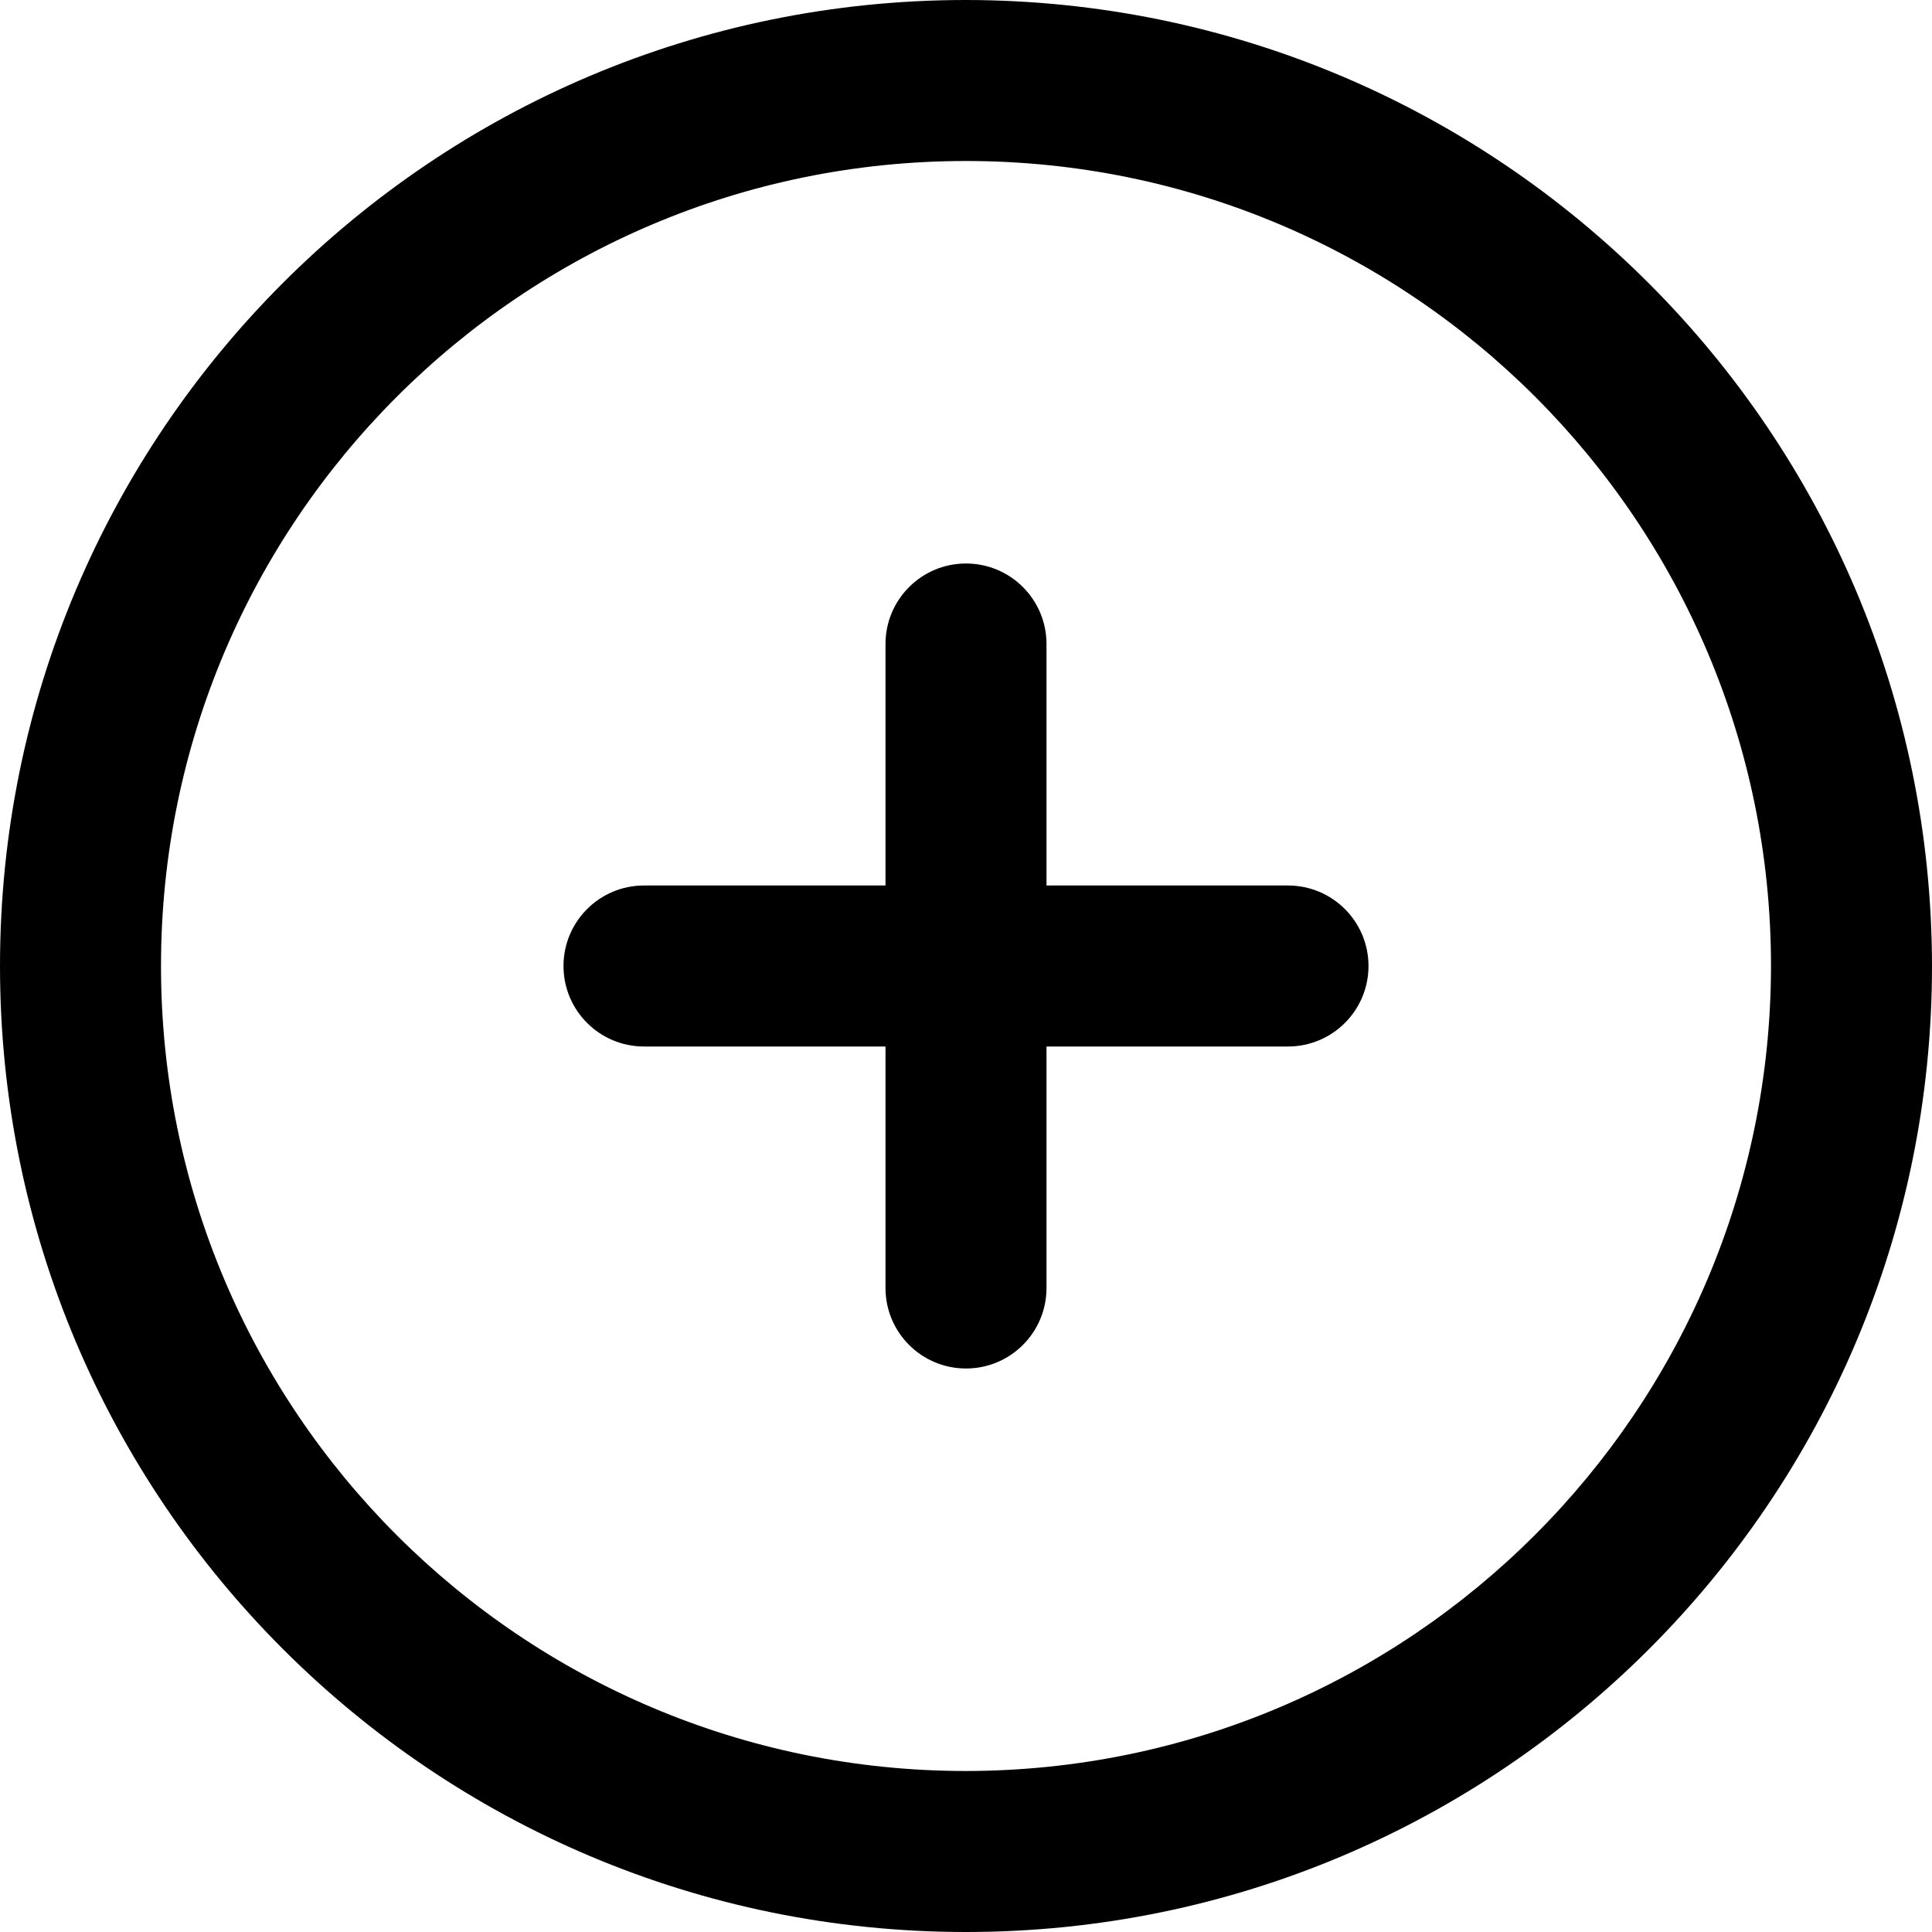
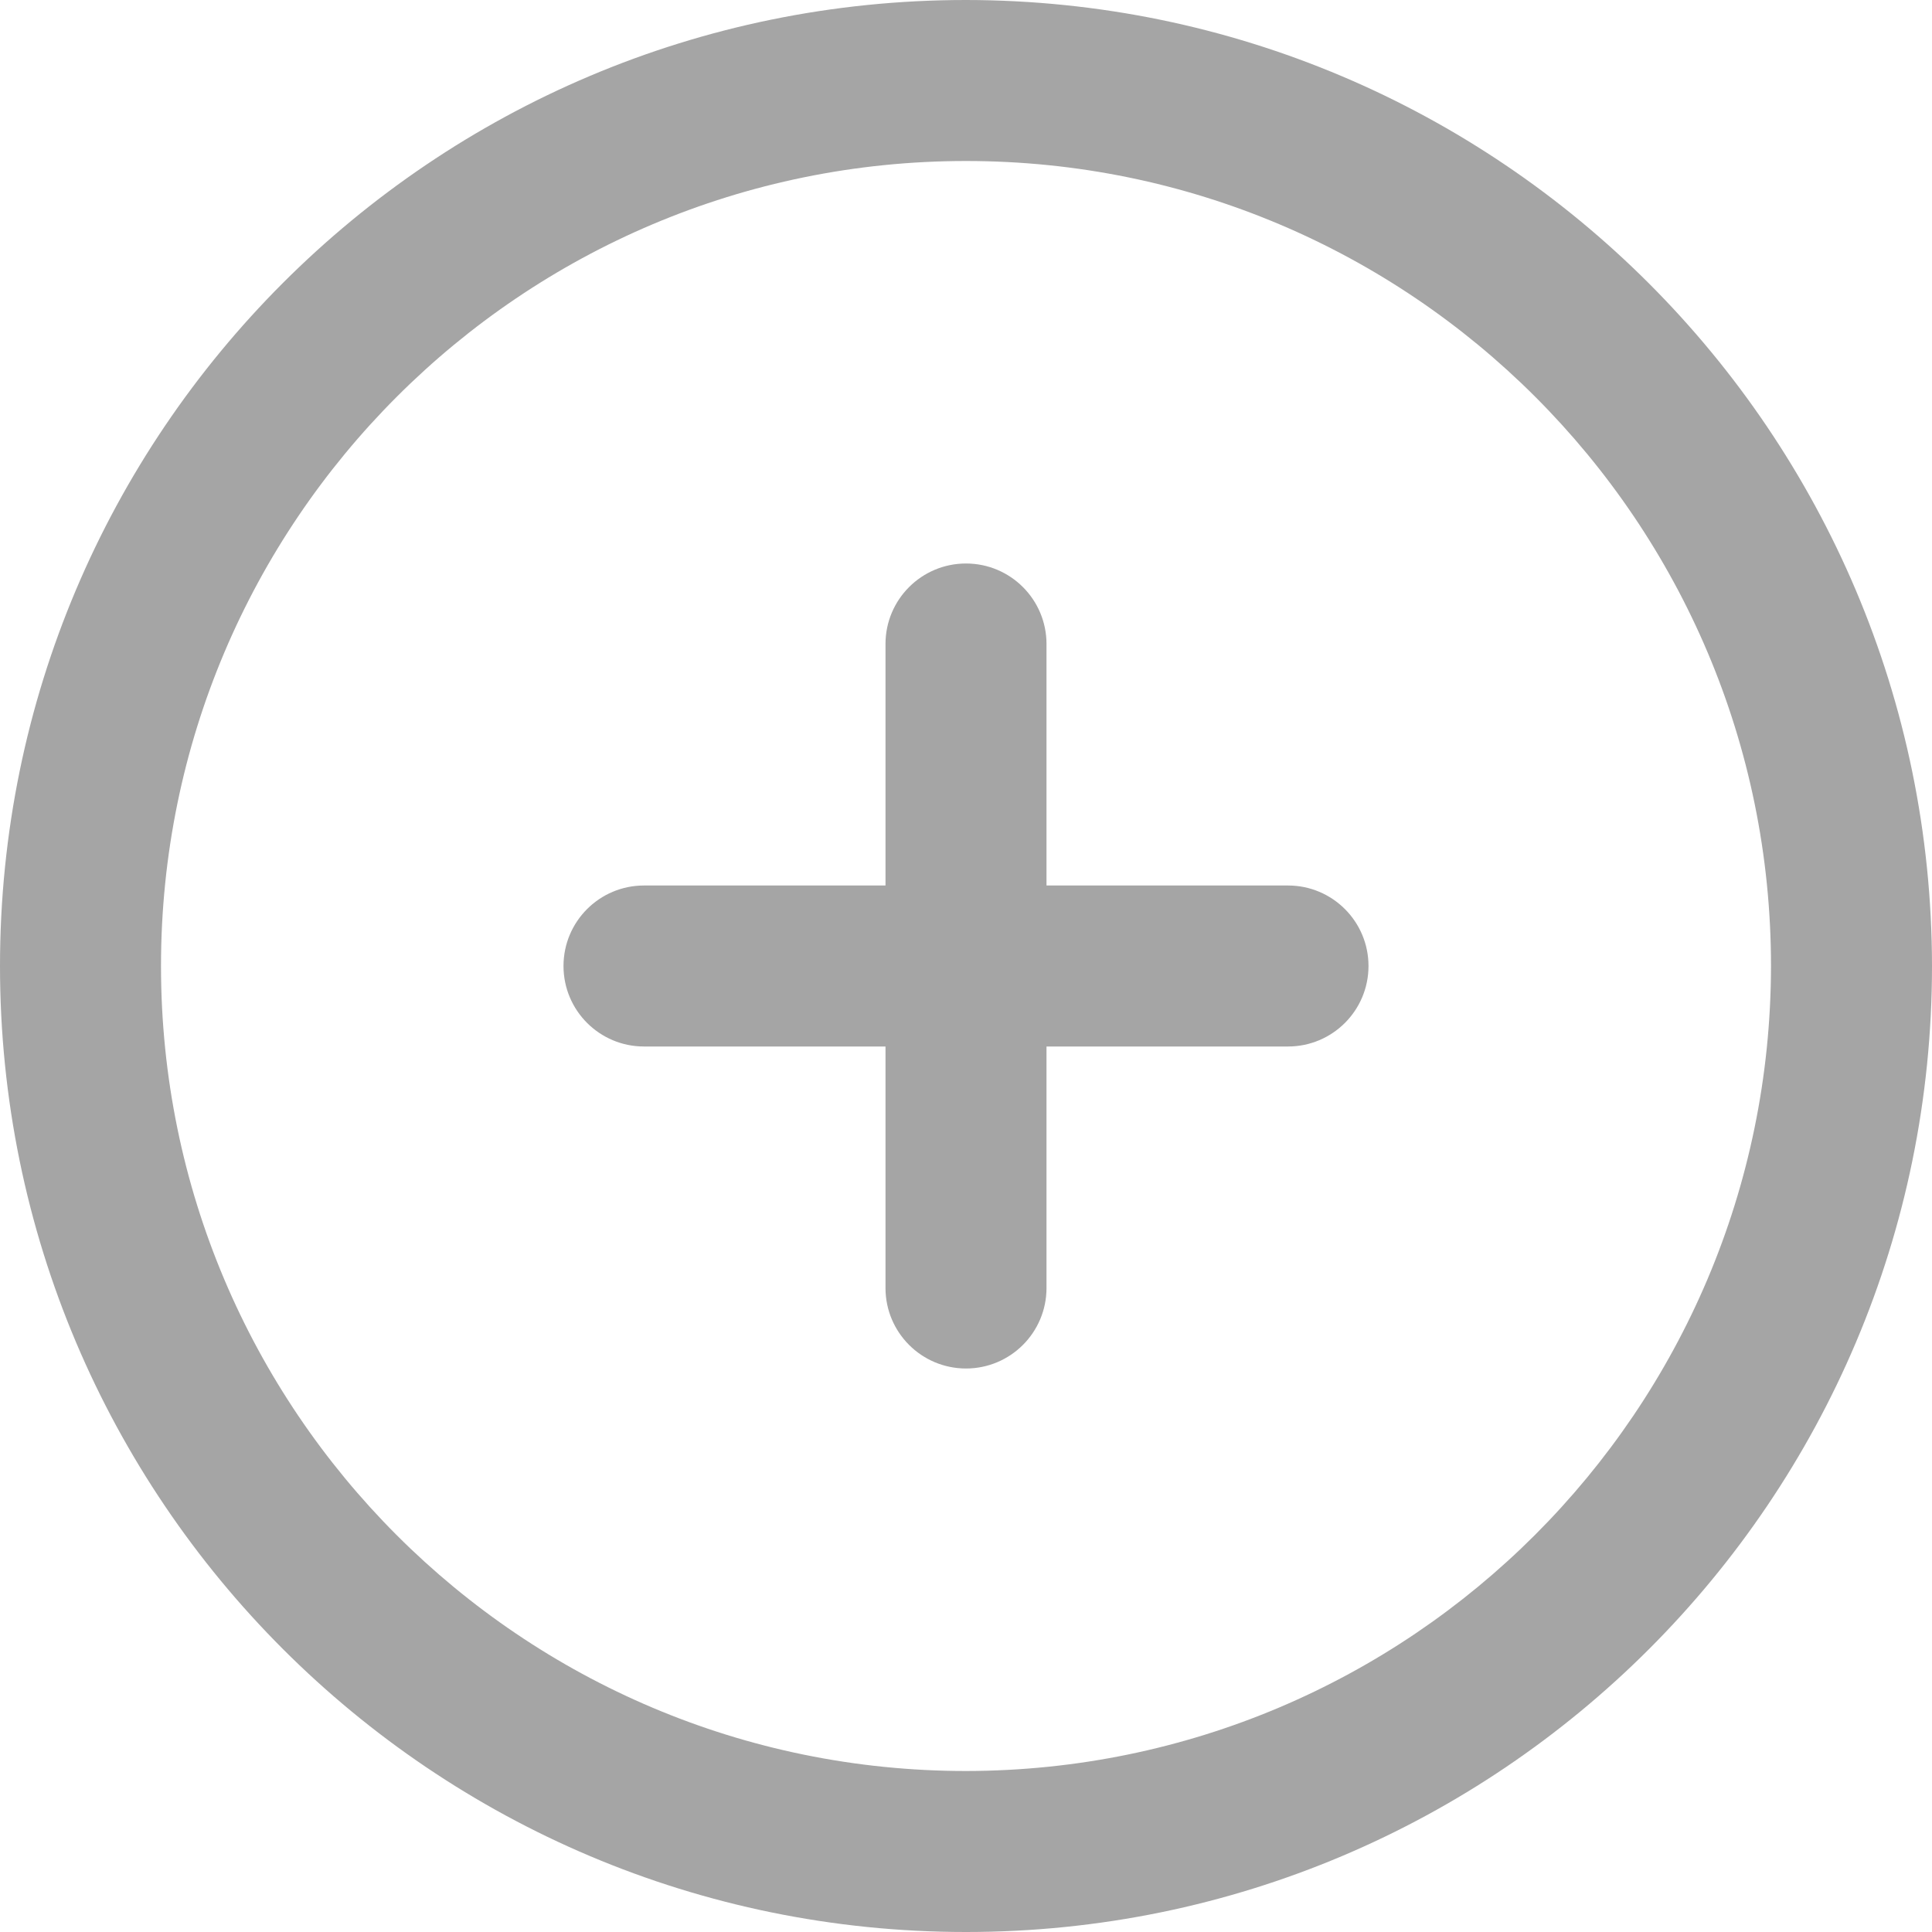
<svg xmlns="http://www.w3.org/2000/svg" id="Layer_1" data-name="Layer 1" viewBox="0 0 24 24">
-   <path d="M12,0A12,12,0,1,0,24,12,12.013,12.013,0,0,0,12,0Zm0,22A10,10,0,1,1,22,12,10.011,10.011,0,0,1,12,22Zm5-10a1,1,0,0,1-1,1H13v3a1,1,0,0,1-2,0V13H8a1,1,0,0,1,0-2h3V8a1,1,0,0,1,2,0v3h3A1,1,0,0,1,17,12Z" />
+   <path fill="#A5A5A5" d="M12,0A12,12,0,1,0,24,12,12.013,12.013,0,0,0,12,0Zm0,22A10,10,0,1,1,22,12,10.011,10.011,0,0,1,12,22Zm5-10a1,1,0,0,1-1,1H13v3a1,1,0,0,1-2,0V13H8a1,1,0,0,1,0-2h3V8a1,1,0,0,1,2,0v3h3A1,1,0,0,1,17,12Z" />
</svg>
